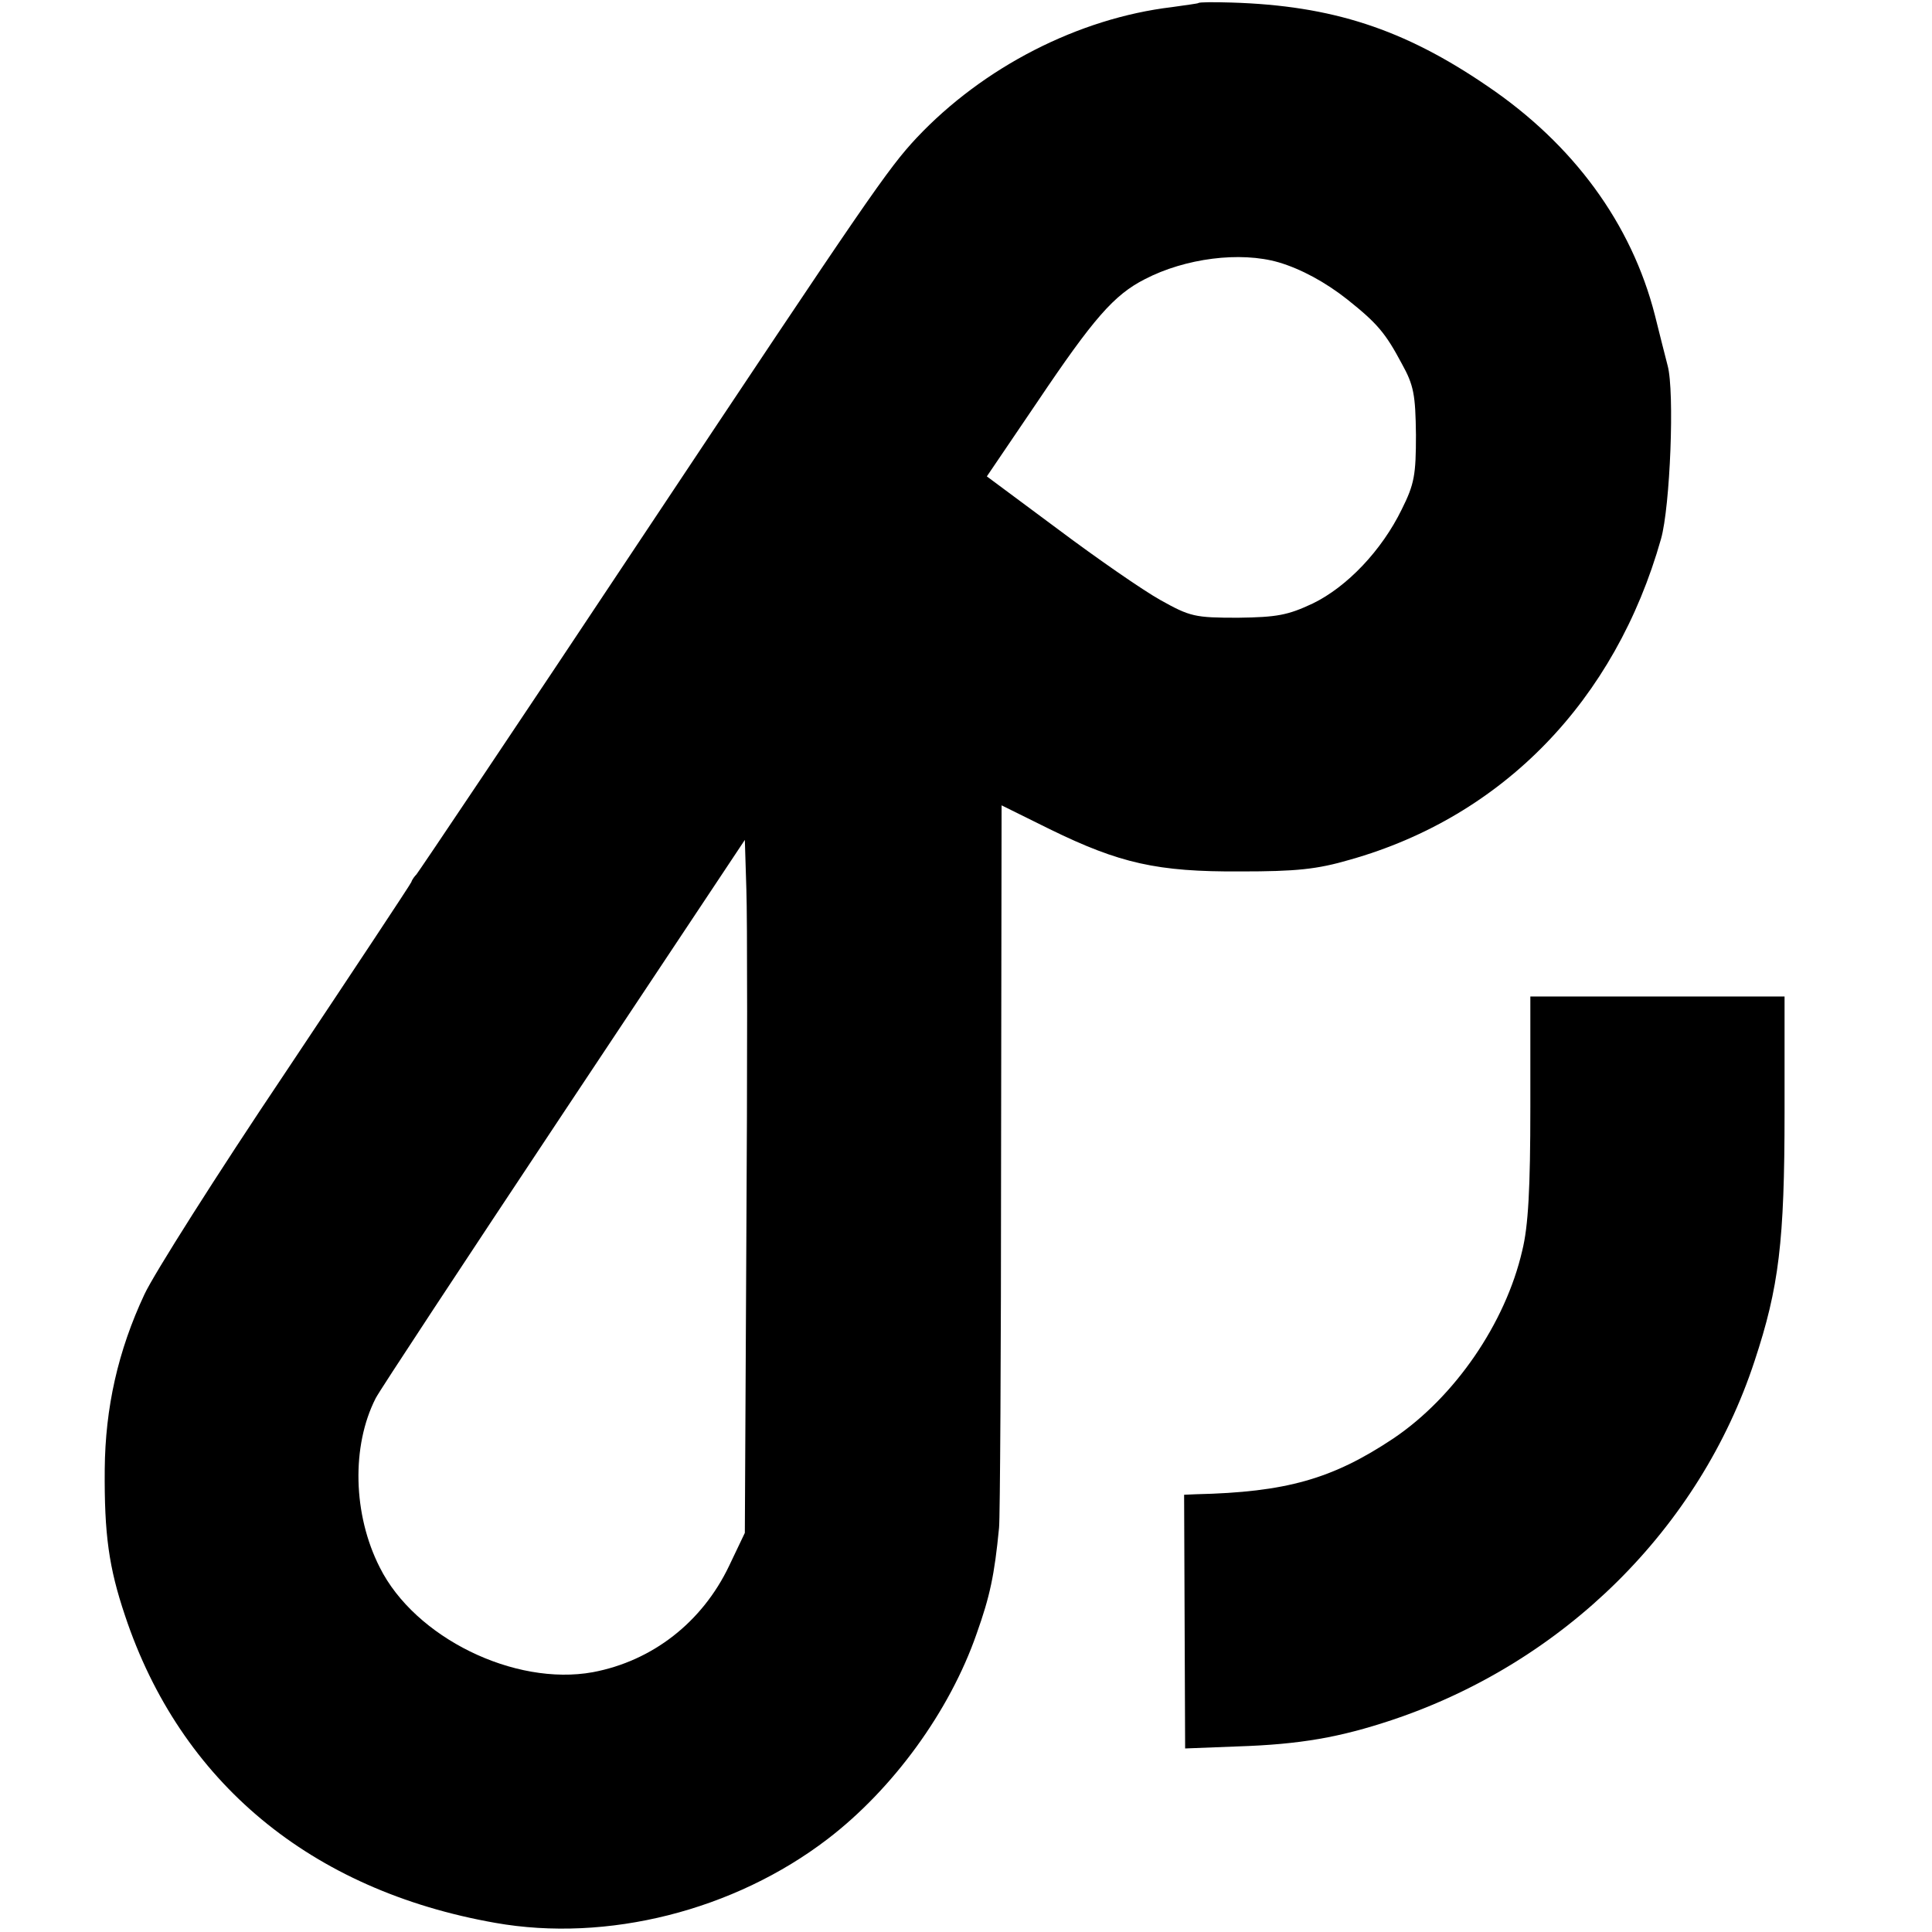
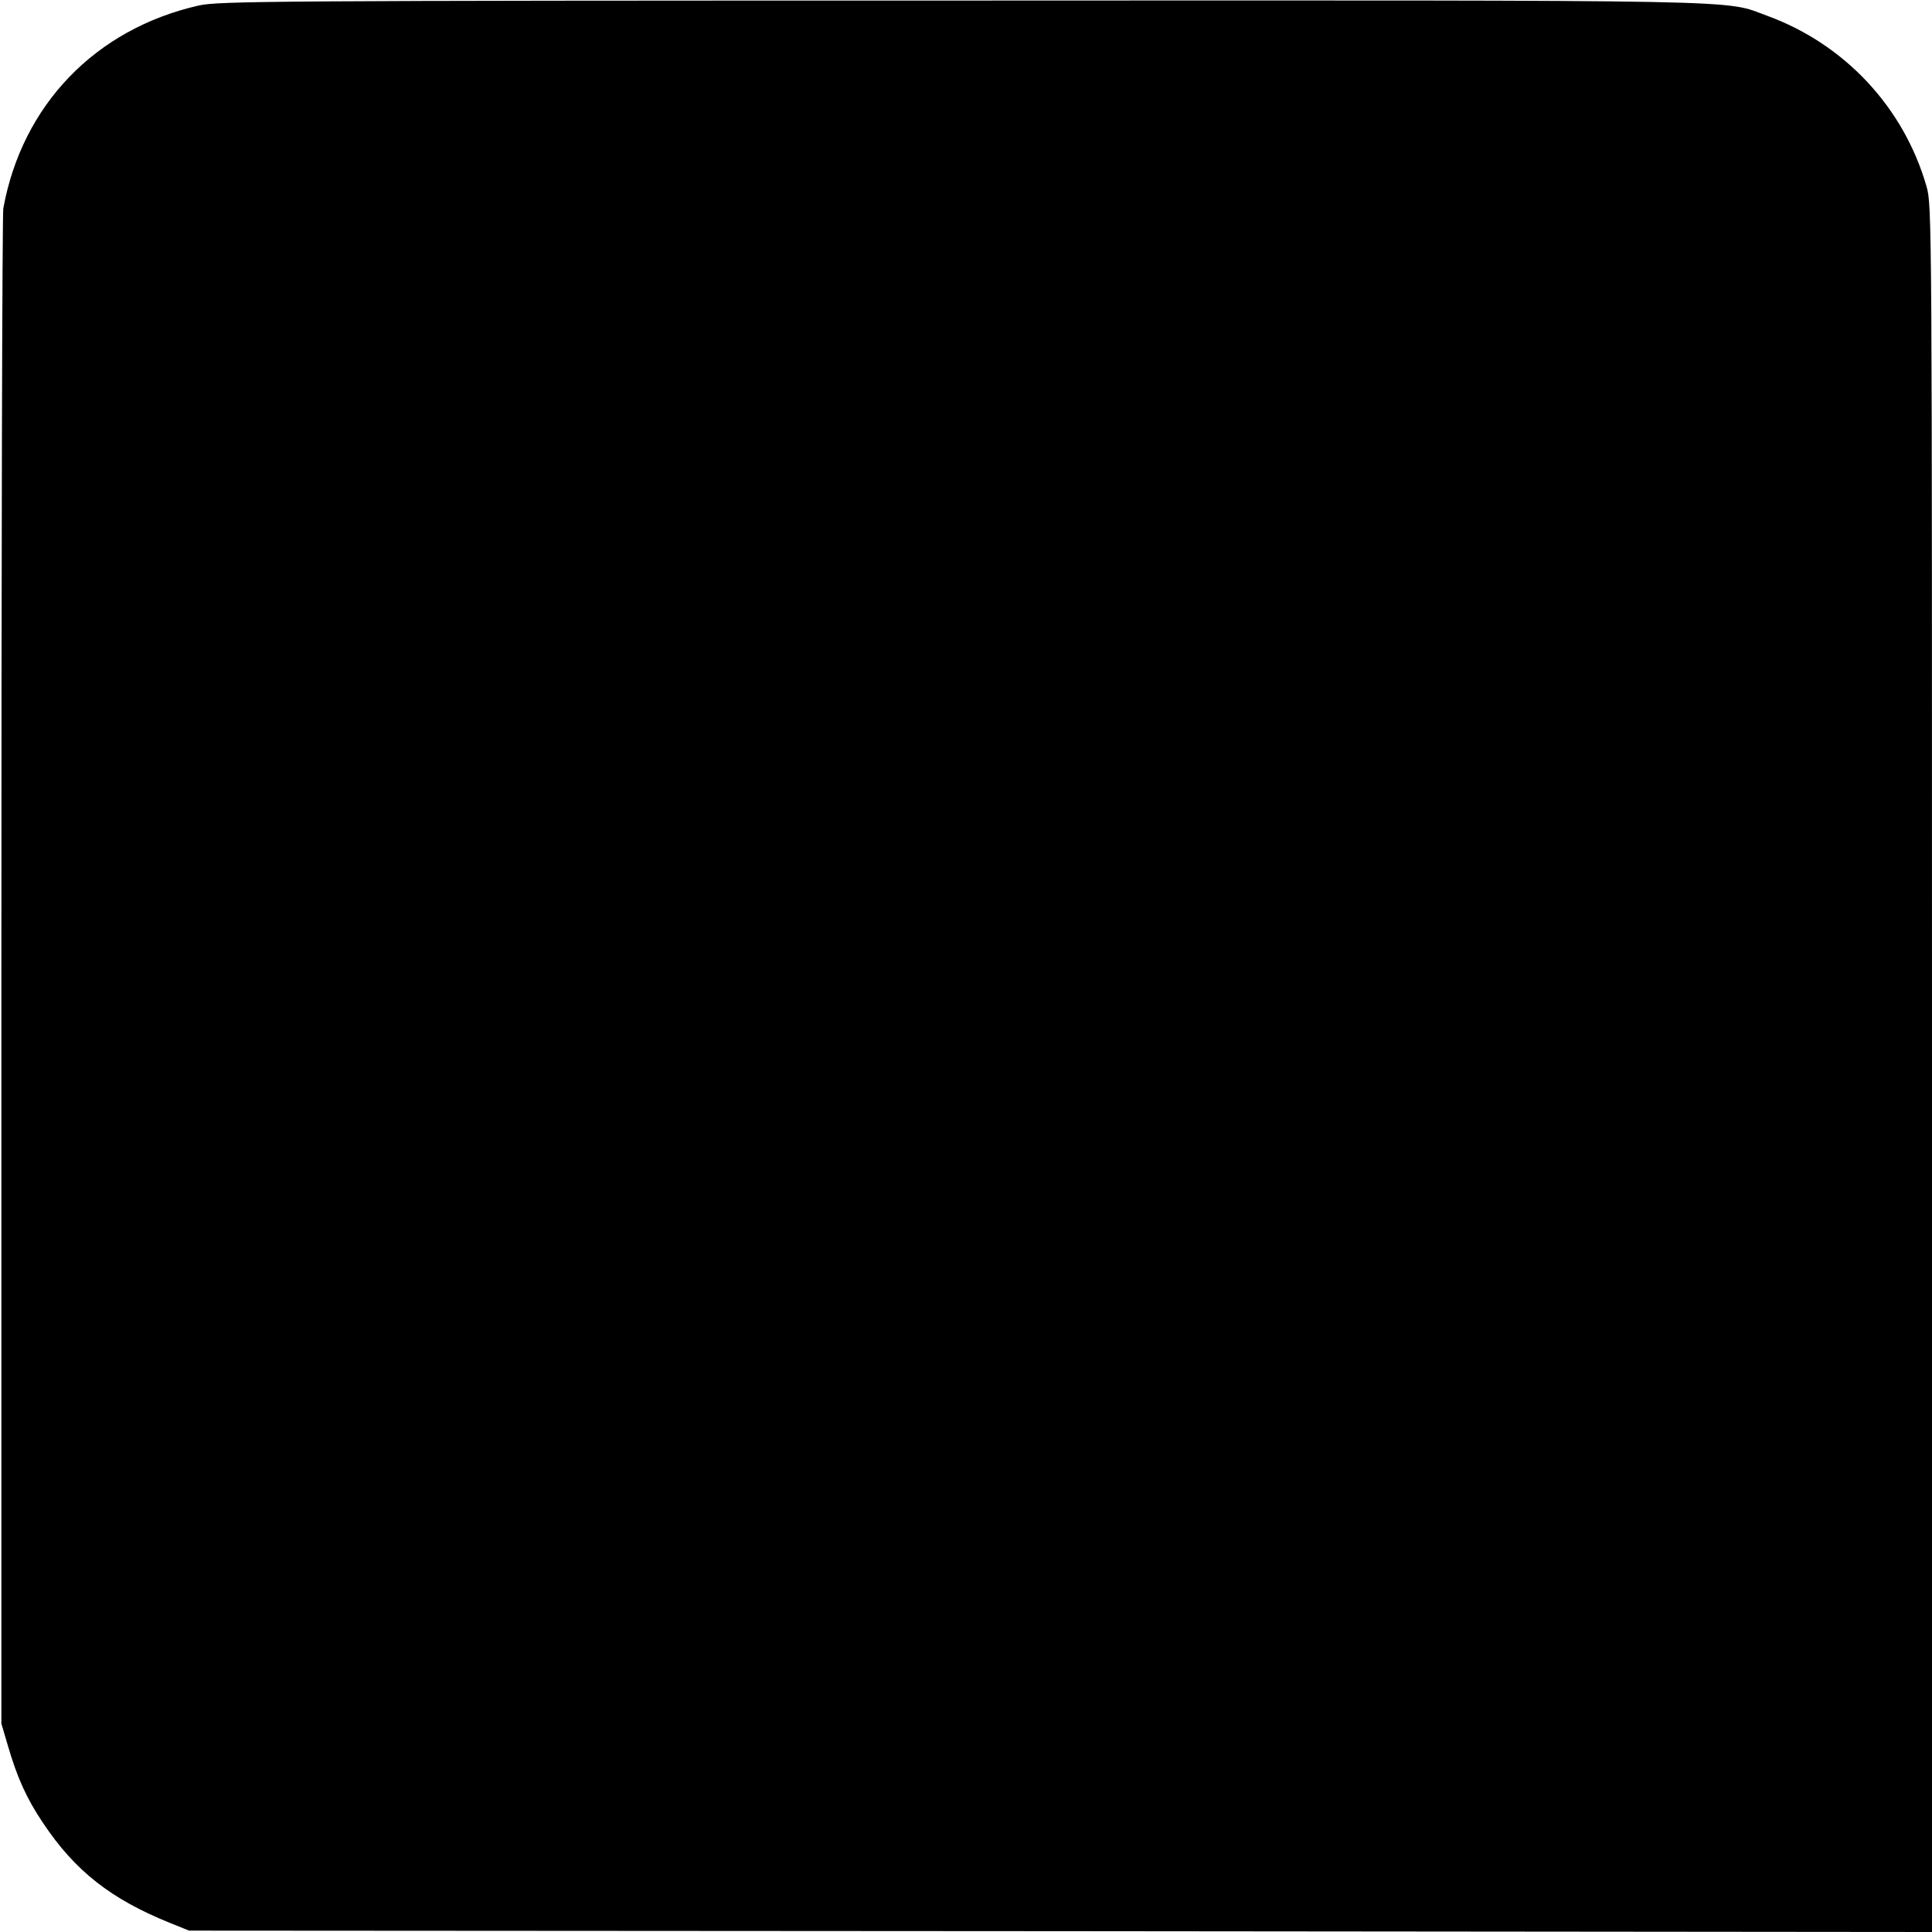
- <svg xmlns="http://www.w3.org/2000/svg" version="1.0" width="380pt" height="380pt" viewBox="0 0 380 380" preserveAspectRatio="xMidYMid meet">
-   <g transform="translate(0,380) scale(0.1,-0.1)" fill="#000000" stroke="none">
-     <path d="M2357 3794 c-1 -1 -24 -4 -52 -8 -184 -22 -371 -118 -502 -257 -57 -61 -94 -115 -543 -790 -239 -360 -438 -656 -441 -659 -3 -3 -8 -9 -10 -15 -2 -5 -114 -174 -248 -375 -135 -201 -259 -397 -277 -436 -52 -111 -77 -223 -78 -344 -1 -128 8 -193 40 -288 109 -327 365 -540 728 -604 220 -39 470 24 654 165 128 98 240 251 293 404 26 73 35 115 44 208 2 17 4 343 4 725 l1 696 95 -47 c137 -67 211 -84 375 -83 109 0 150 4 215 23 301 85 522 313 612 631 18 63 27 290 13 341 -5 19 -16 63 -25 99 -46 180 -160 336 -330 451 -164 112 -305 158 -503 164 -34 1 -63 1 -65 -1z m158 -510 c44 -13 92 -39 135 -73 59 -47 75 -66 107 -126 24 -43 27 -62 28 -140 0 -79 -3 -97 -28 -147 -39 -80 -107 -152 -175 -185 -49 -23 -70 -27 -147 -28 -85 0 -94 2 -153 35 -34 19 -125 82 -201 139 l-140 104 99 146 c111 165 151 211 212 242 79 41 187 55 263 33z m-1047 -1914 l-3 -585 -31 -65 c-53 -111 -151 -187 -268 -209 -154 -28 -350 68 -419 206 -53 104 -56 239 -8 333 7 14 173 266 369 561 l357 537 3 -97 c2 -53 2 -359 0 -681z" />
-     <path d="M3010 1623 c0 -160 -4 -235 -16 -283 -33 -143 -133 -288 -253 -369 -120 -80 -211 -106 -389 -110 l-23 -1 1 -250 1 -249 103 4 c124 4 202 18 304 52 338 113 605 377 713 706 48 145 59 235 59 490 l0 227 -250 0 -250 0 0 -217z" />
+ <svg xmlns="http://www.w3.org/2000/svg" version="1.0" width="700pt" height="700pt" viewBox="0 0 700 700" preserveAspectRatio="xMidYMid meet">
+   <g transform="translate(0,700) scale(0.1,-0.1)" fill="#000000" stroke="none">
+     <path d="M720 6980 c-375 -85 -640 -361 -708 -735 -4 -22 -7 -1266 -7 -2765 l0 -2725 23 -78 c34 -117 68 -193 128 -282 116 -174 246 -276 462 -363 l67 -27 3157 -2 3158 -3 0 3128 c0 3091 0 3128 -20 3197 -82 285 -295 514 -575 617 -165 60 11 57 -2920 56 -2505 0 -2695 -2 -2765 -18z" />
  </g>
</svg>
